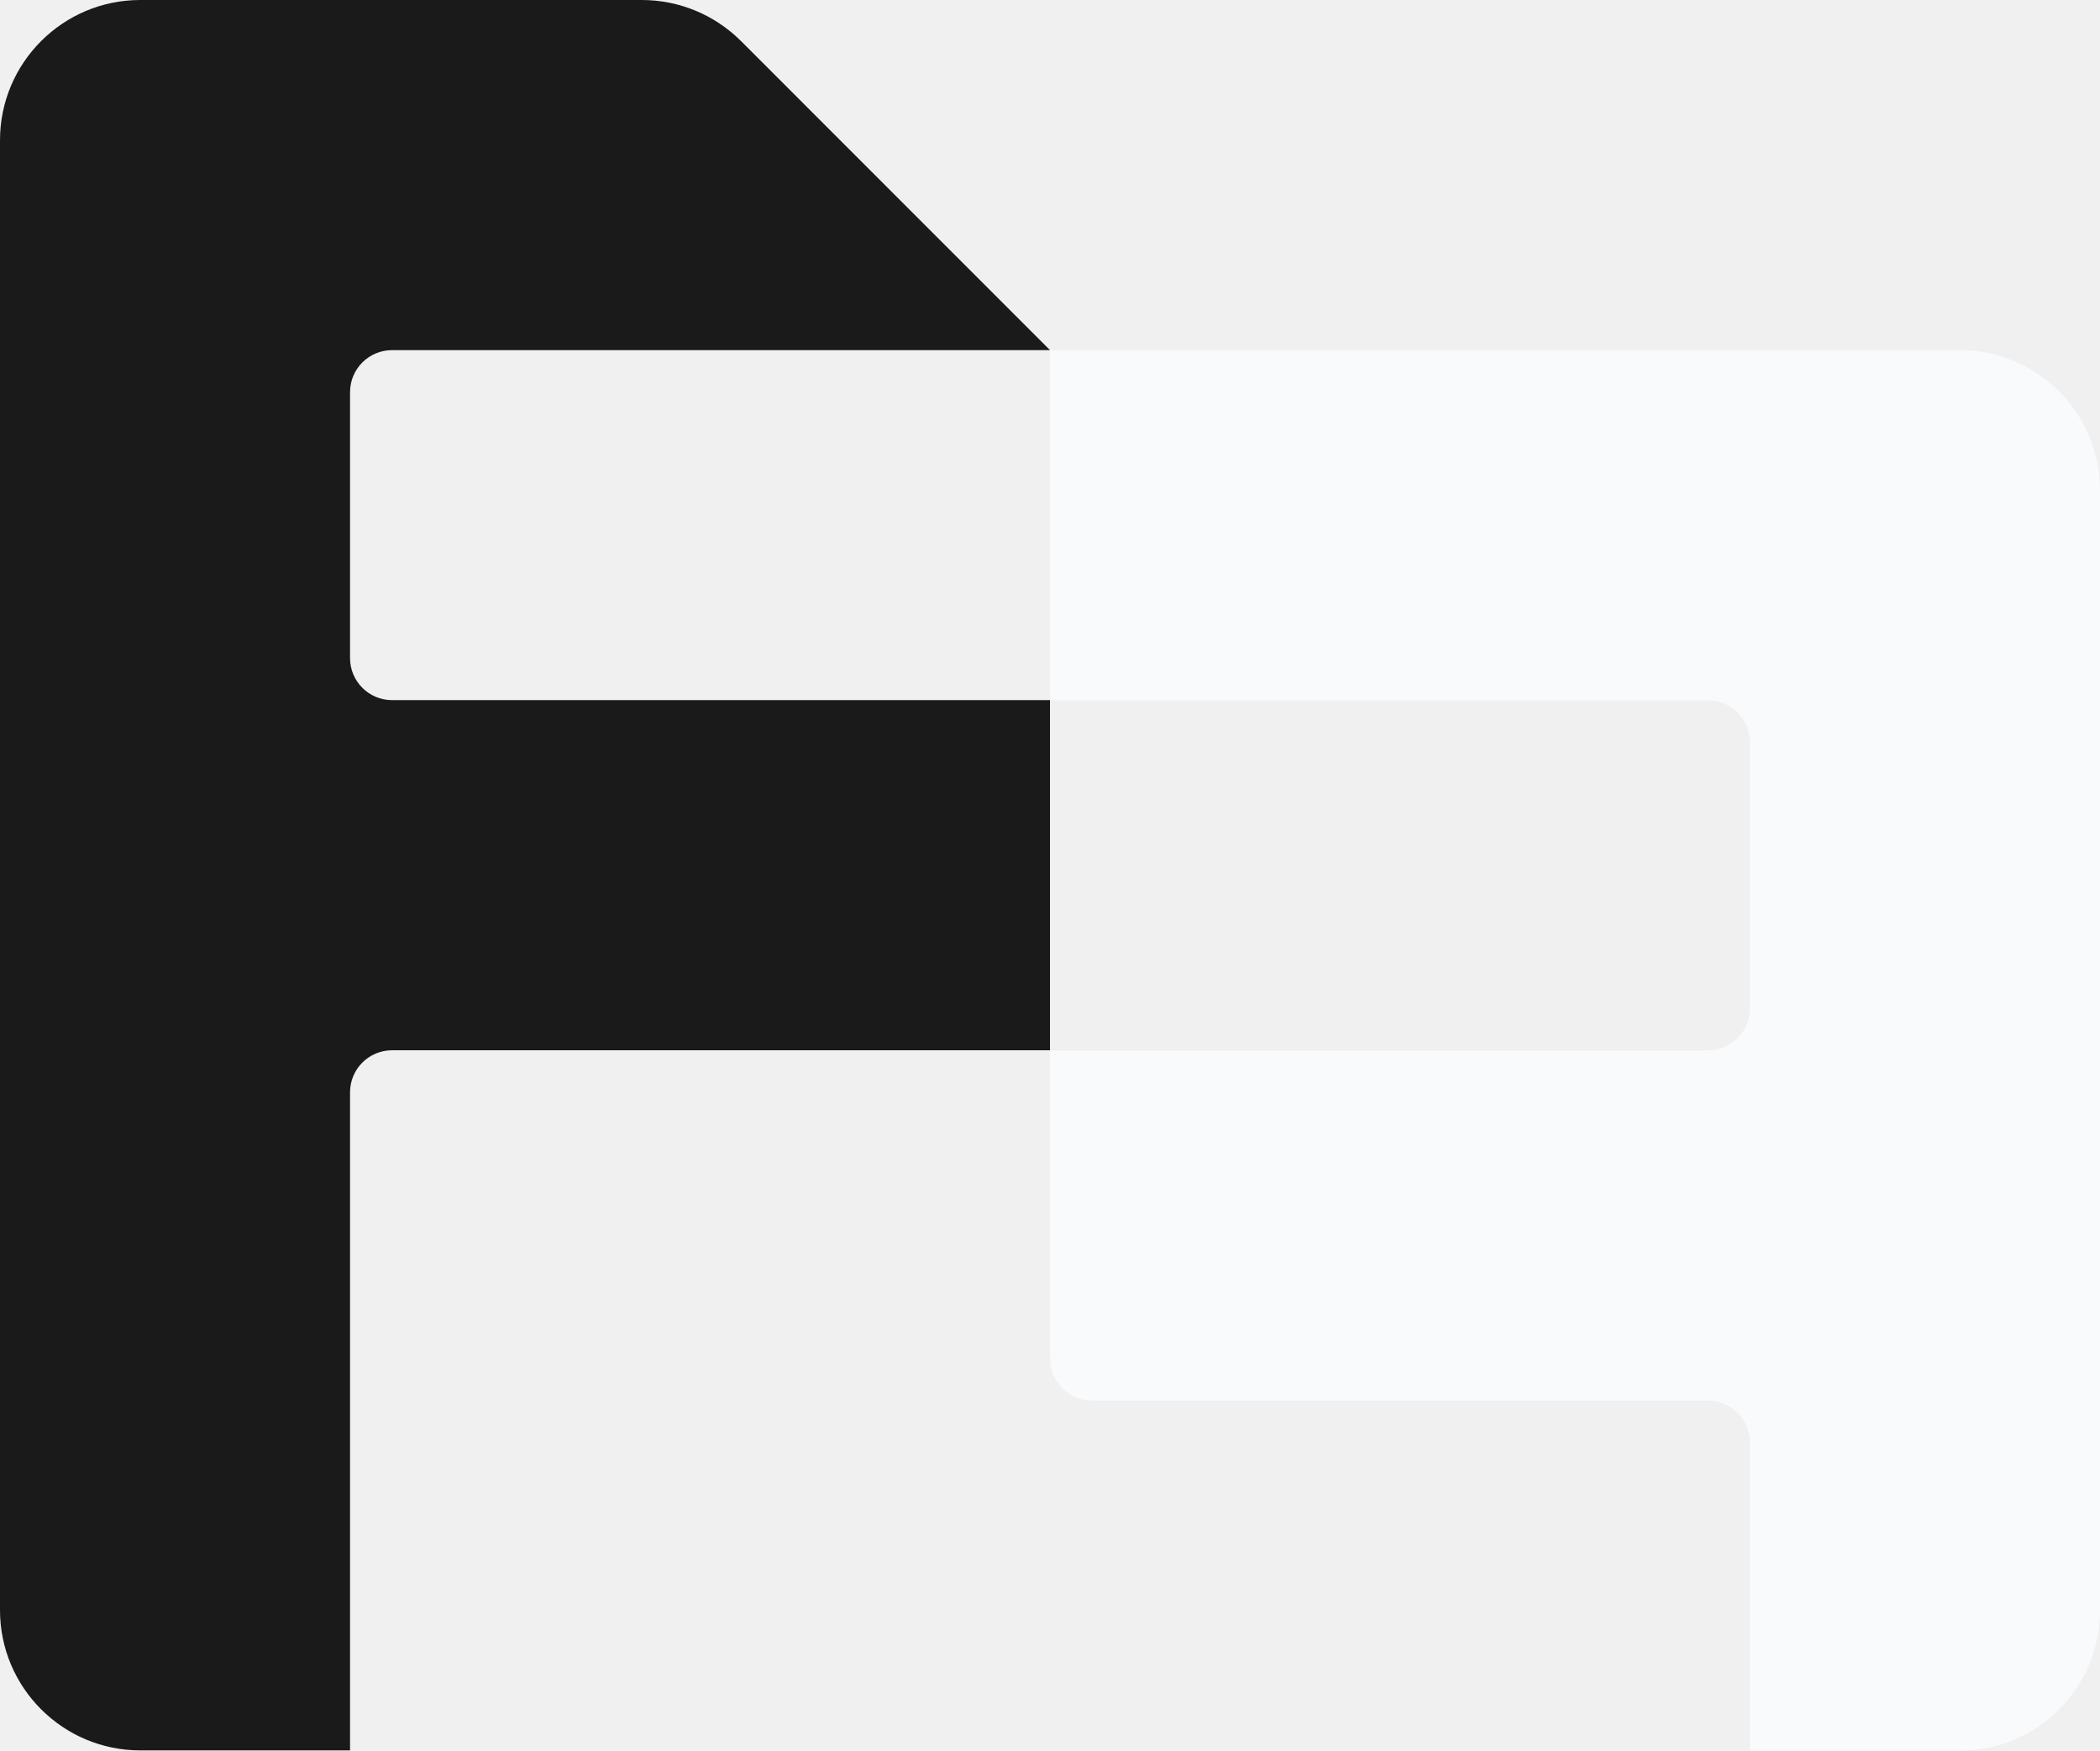
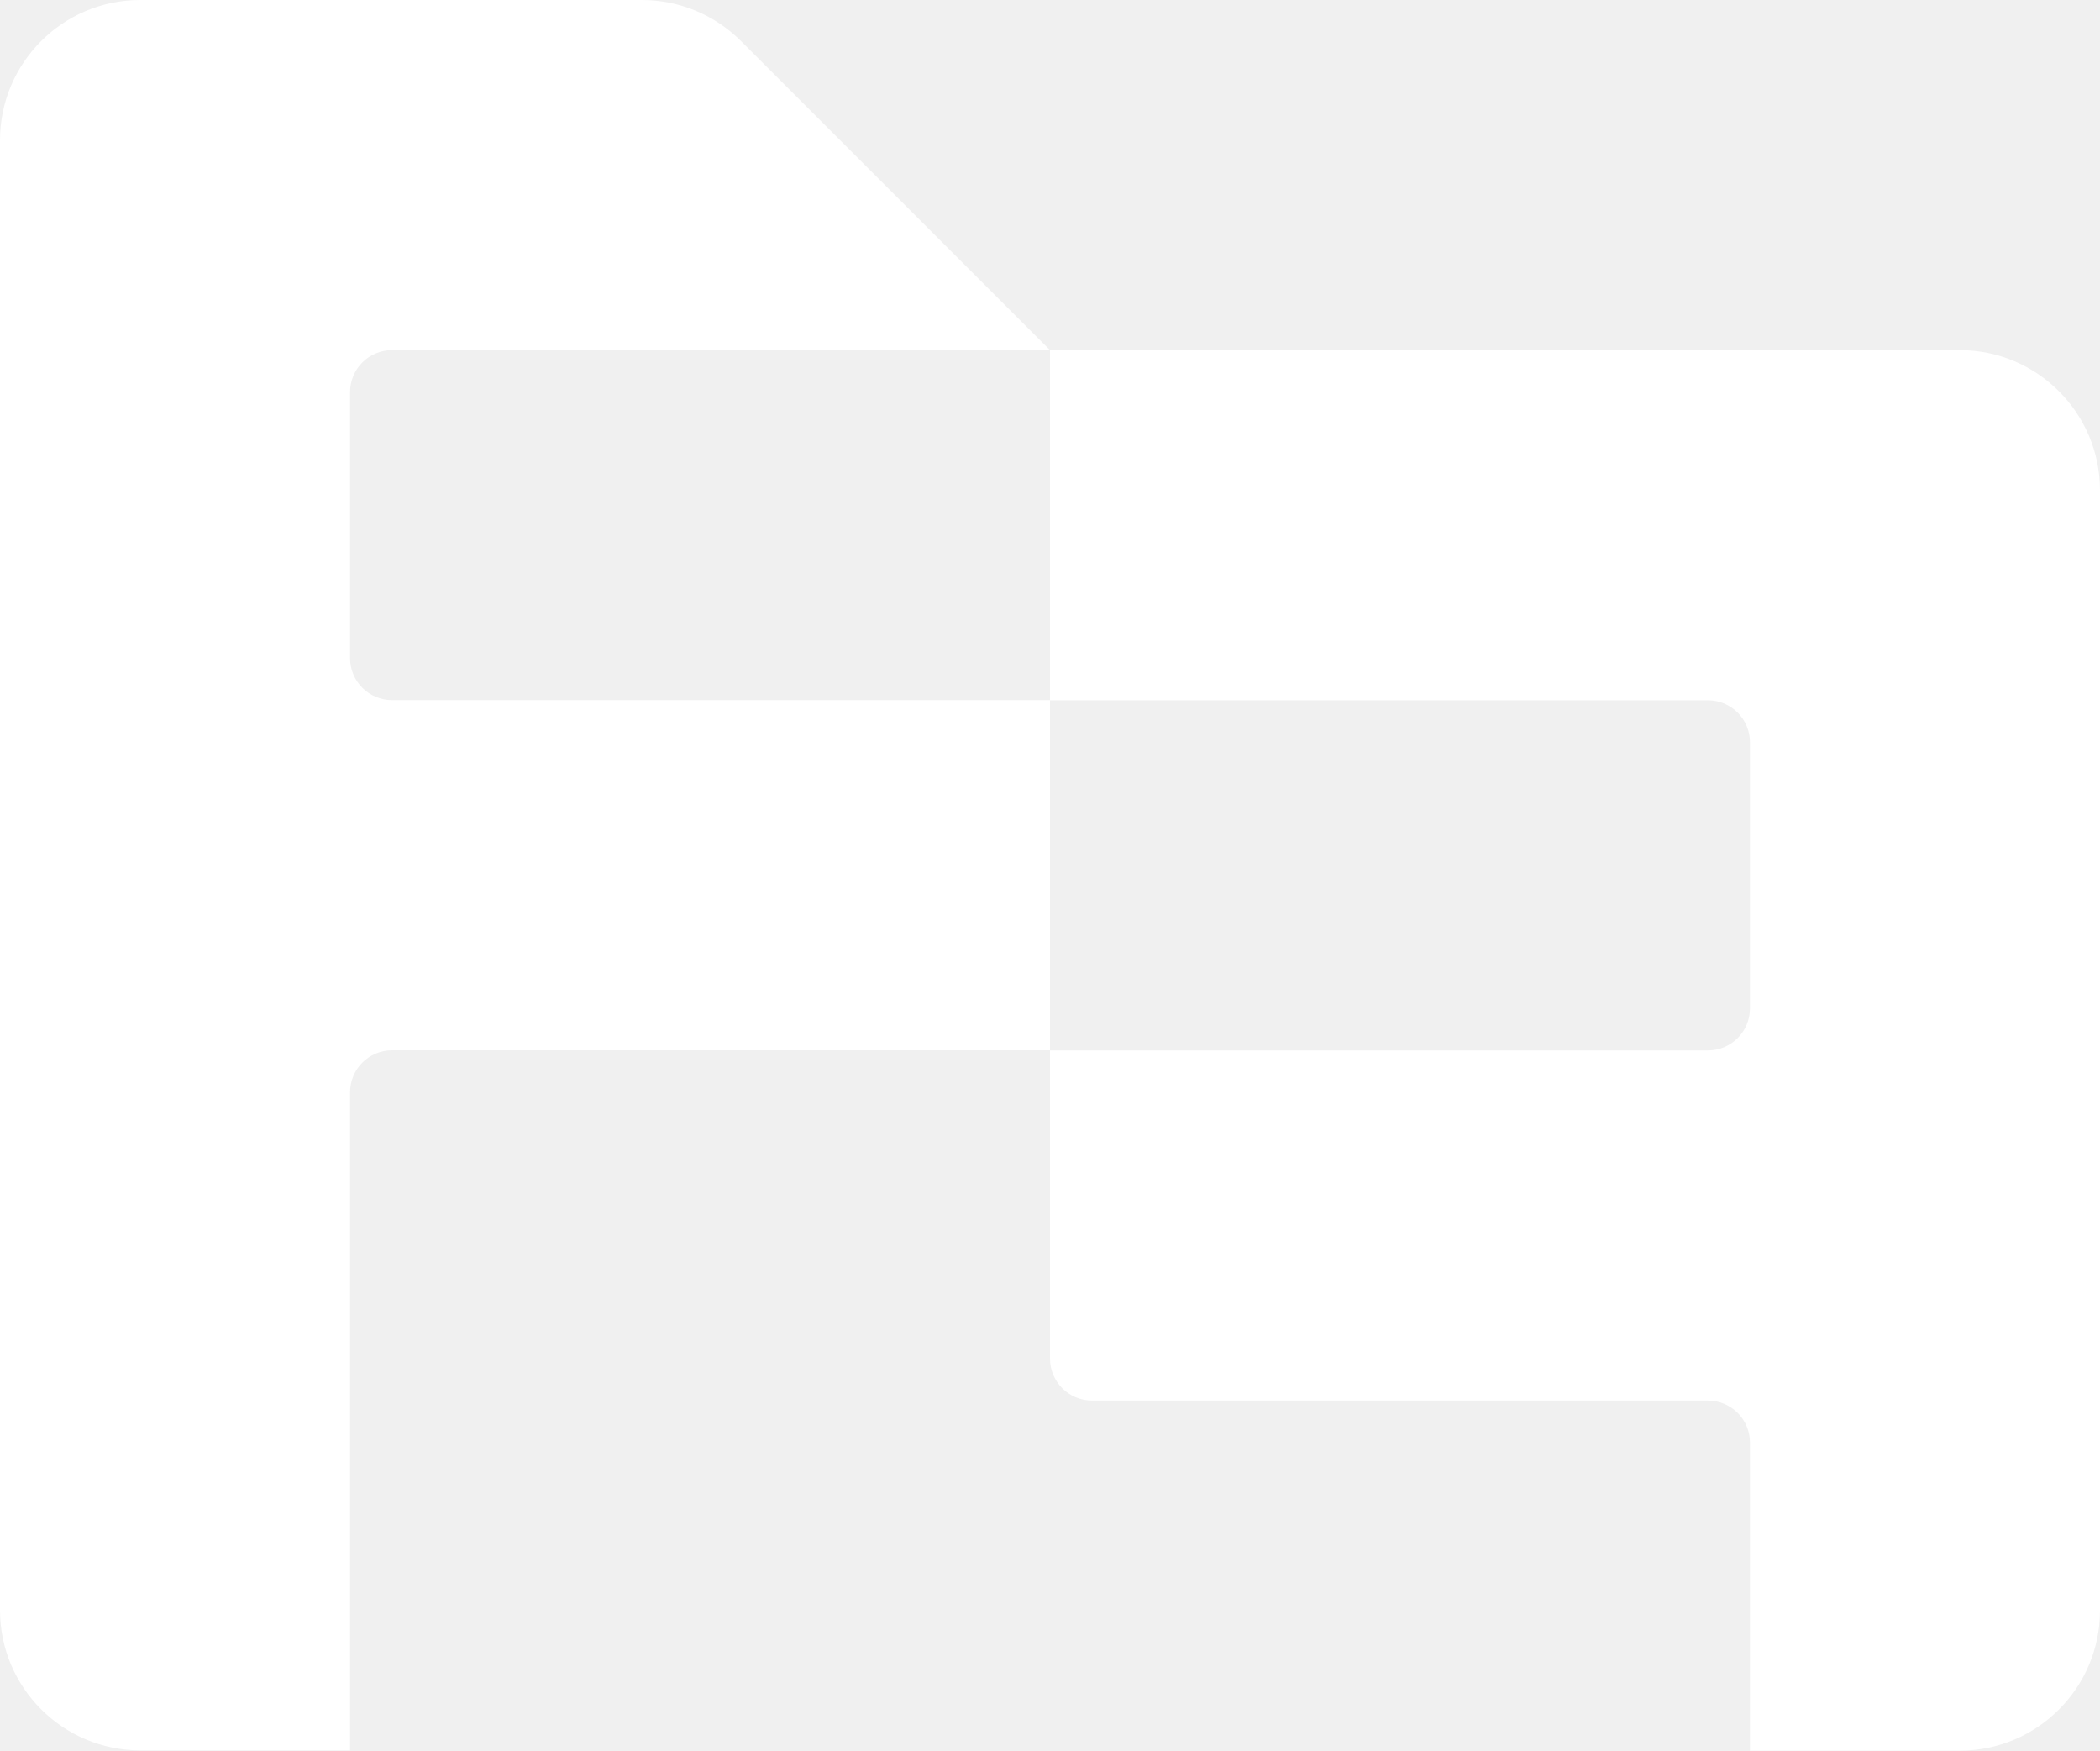
- <svg xmlns="http://www.w3.org/2000/svg" id="a" viewBox="0 0 149.74 124.78">
-   <path d="M74.87,24.96v24.96h46.91c1.66,0,3,1.34,3,3v18.96c0,1.66-1.34,3-3,3h-46.91v21.96c0,1.66,1.34,3,3,3h43.91c1.66,0,3,1.34,3,3v21.96h14.96c5.52,0,10-4.48,10-10V34.96c0-5.52-4.48-10-10-10H74.87Z" fill="#f9fafc" />
-   <path d="M24.96,46.91V27.96c0-1.66,1.34-3,3-3h46.91L52.84,2.93c-1.88-1.88-4.42-2.93-7.07-2.93H10C4.48,0,0,4.48,0,10V114.78c0,5.52,4.48,10,10,10h14.96v-46.91c0-1.66,1.34-3,3-3h46.91v-24.96H27.96c-1.66,0-3-1.34-3-3Z" fill="#1a1a1a" />
+ <svg xmlns="http://www.w3.org/2000/svg" id="a" version="1.1" viewBox="0 0 149.74 124.78">
+   <defs>
+     <style>
+       .st0 {
+         fill: #fff;
+       }
+     </style>
+   </defs>
+   <path class="st0" d="M74.87,24.96v24.96h46.91c1.66,0,3,1.34,3,3v18.96c0,1.66-1.34,3-3,3h-46.91v21.96c0,1.66,1.34,3,3,3h43.91c1.66,0,3,1.34,3,3v21.96h14.96c5.52,0,10-4.48,10-10V34.96c0-5.52-4.48-10-10-10h-64.87Z" />
+   <path class="st0" d="M24.96,46.91v-18.95c0-1.66,1.34-3,3-3h46.91L52.84,2.93c-1.88-1.88-4.42-2.93-7.07-2.93H10C4.48,0,0,4.48,0,10v104.78c0,5.52,4.48,10,10,10h14.96v-46.91c0-1.66,1.34-3,3-3h46.91v-24.96H27.96c-1.66,0-3-1.34-3-3Z" />
</svg>
